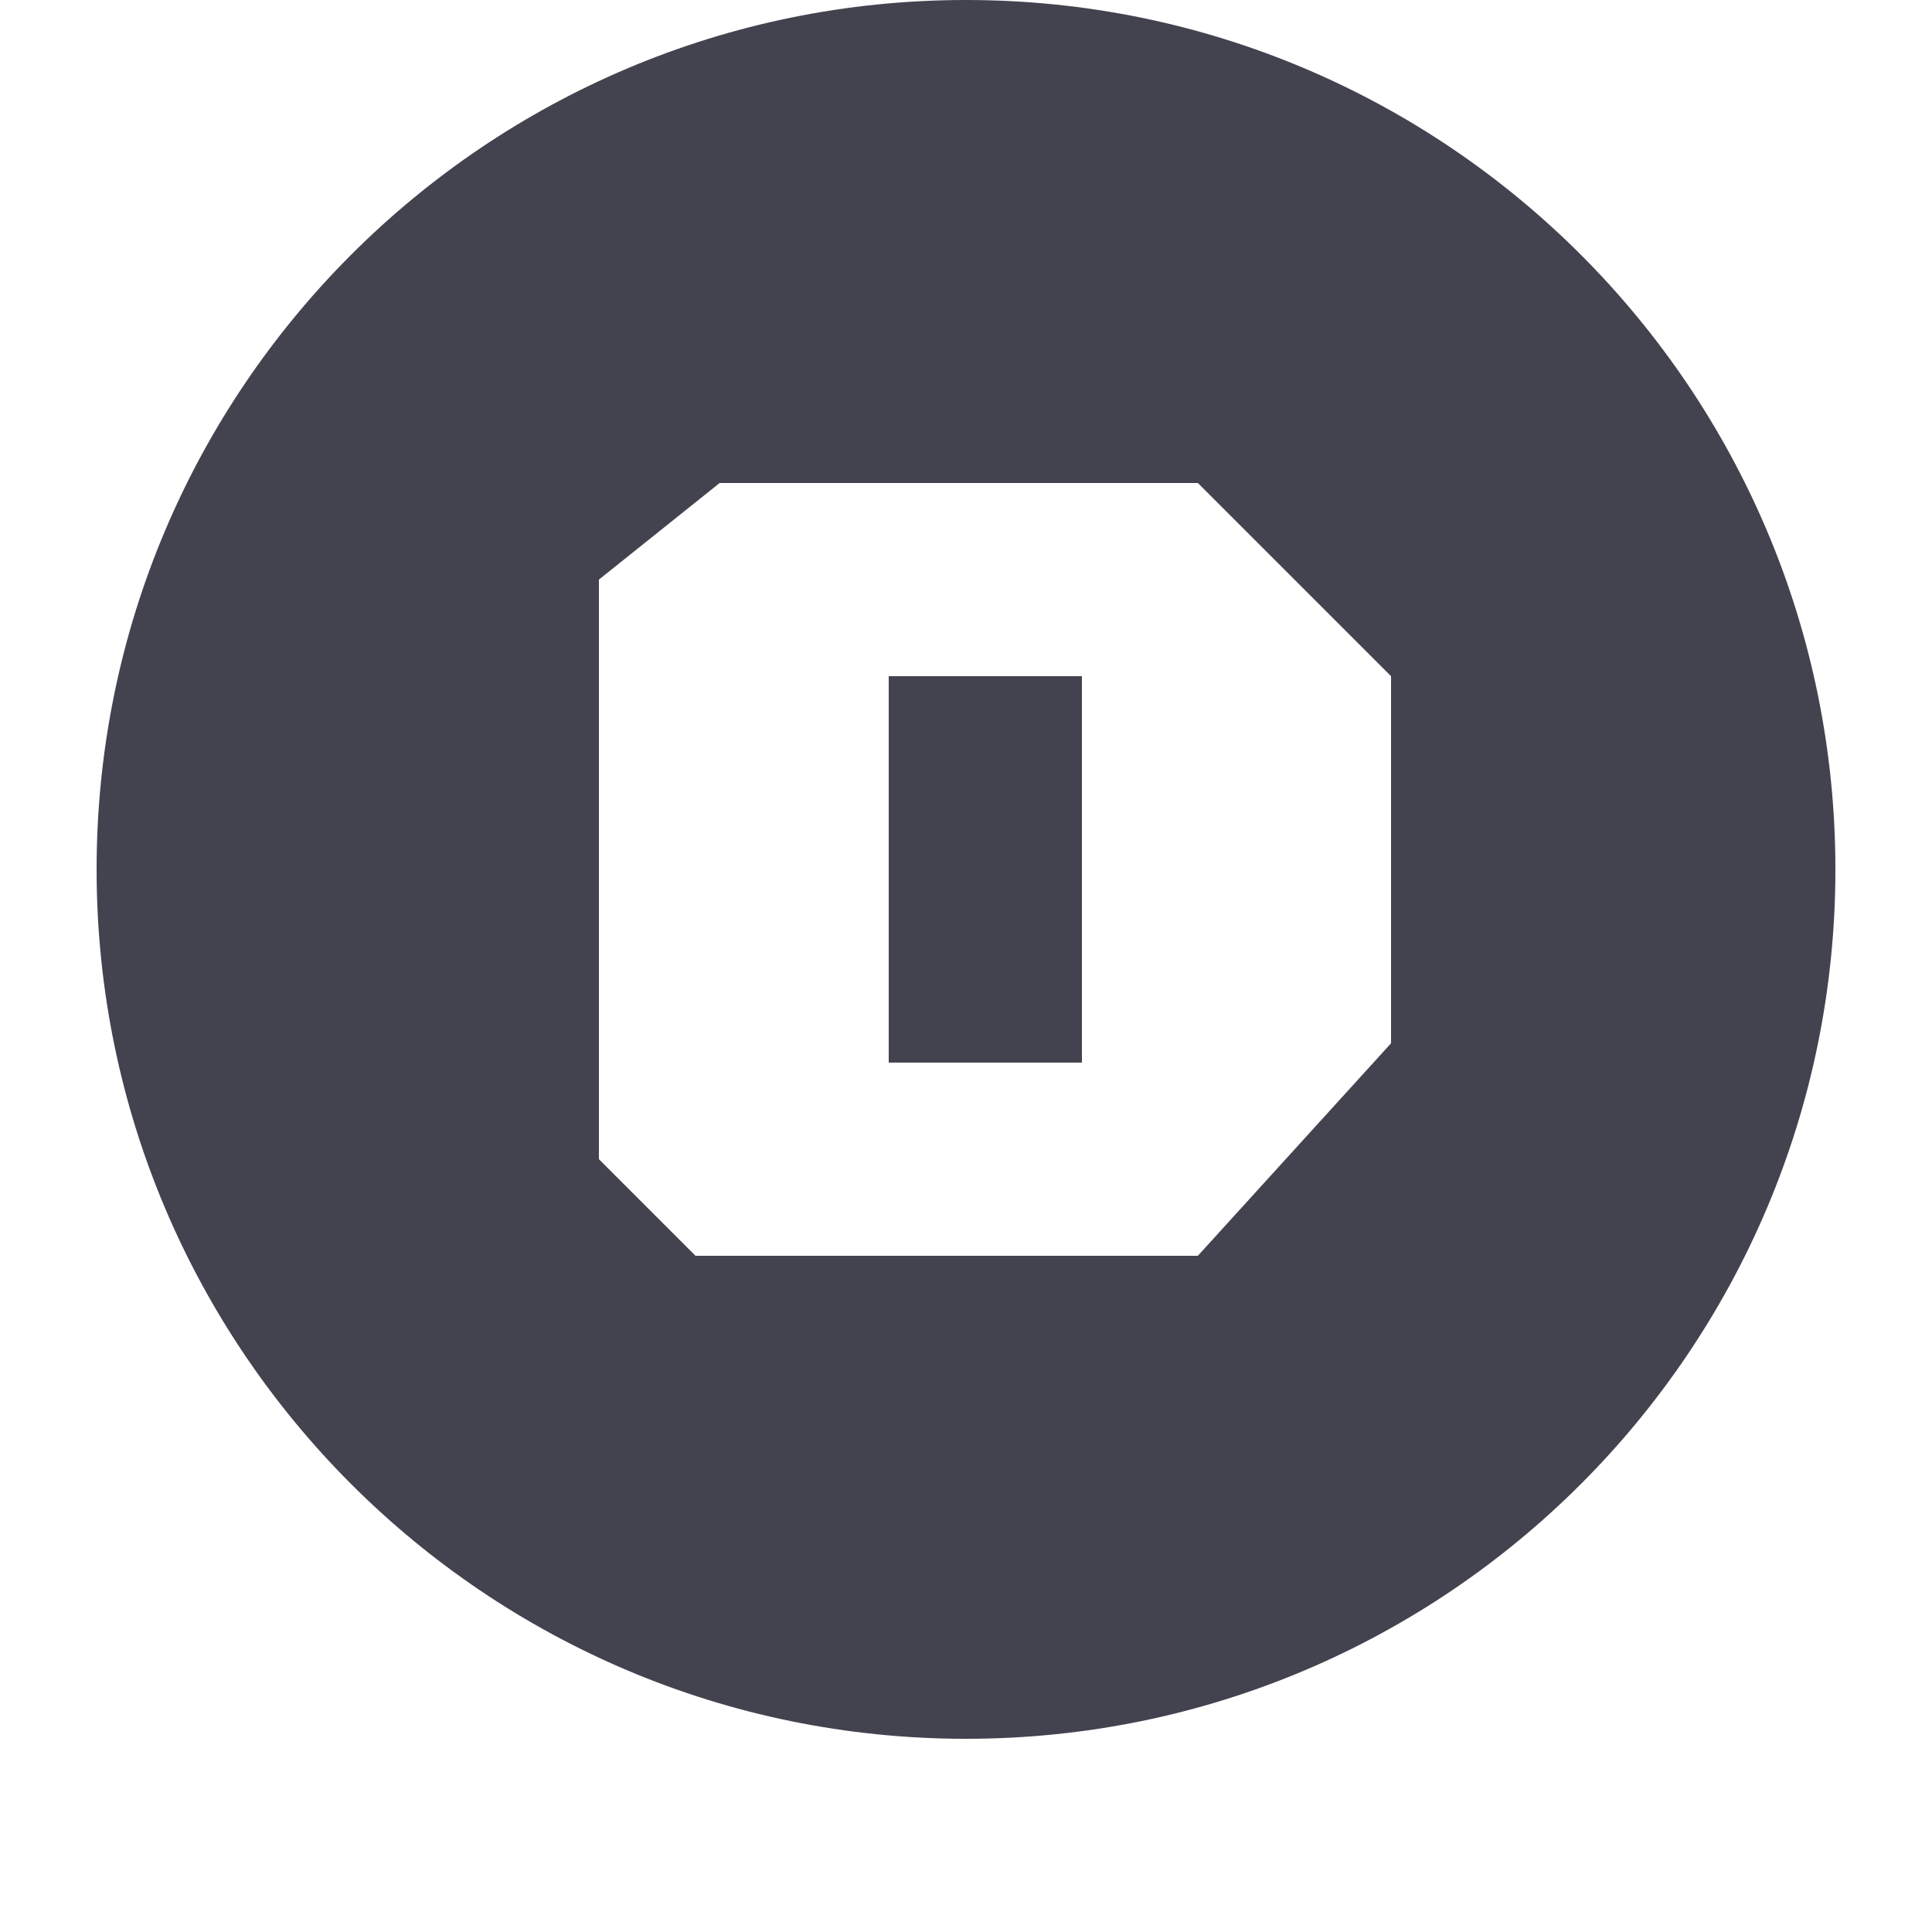
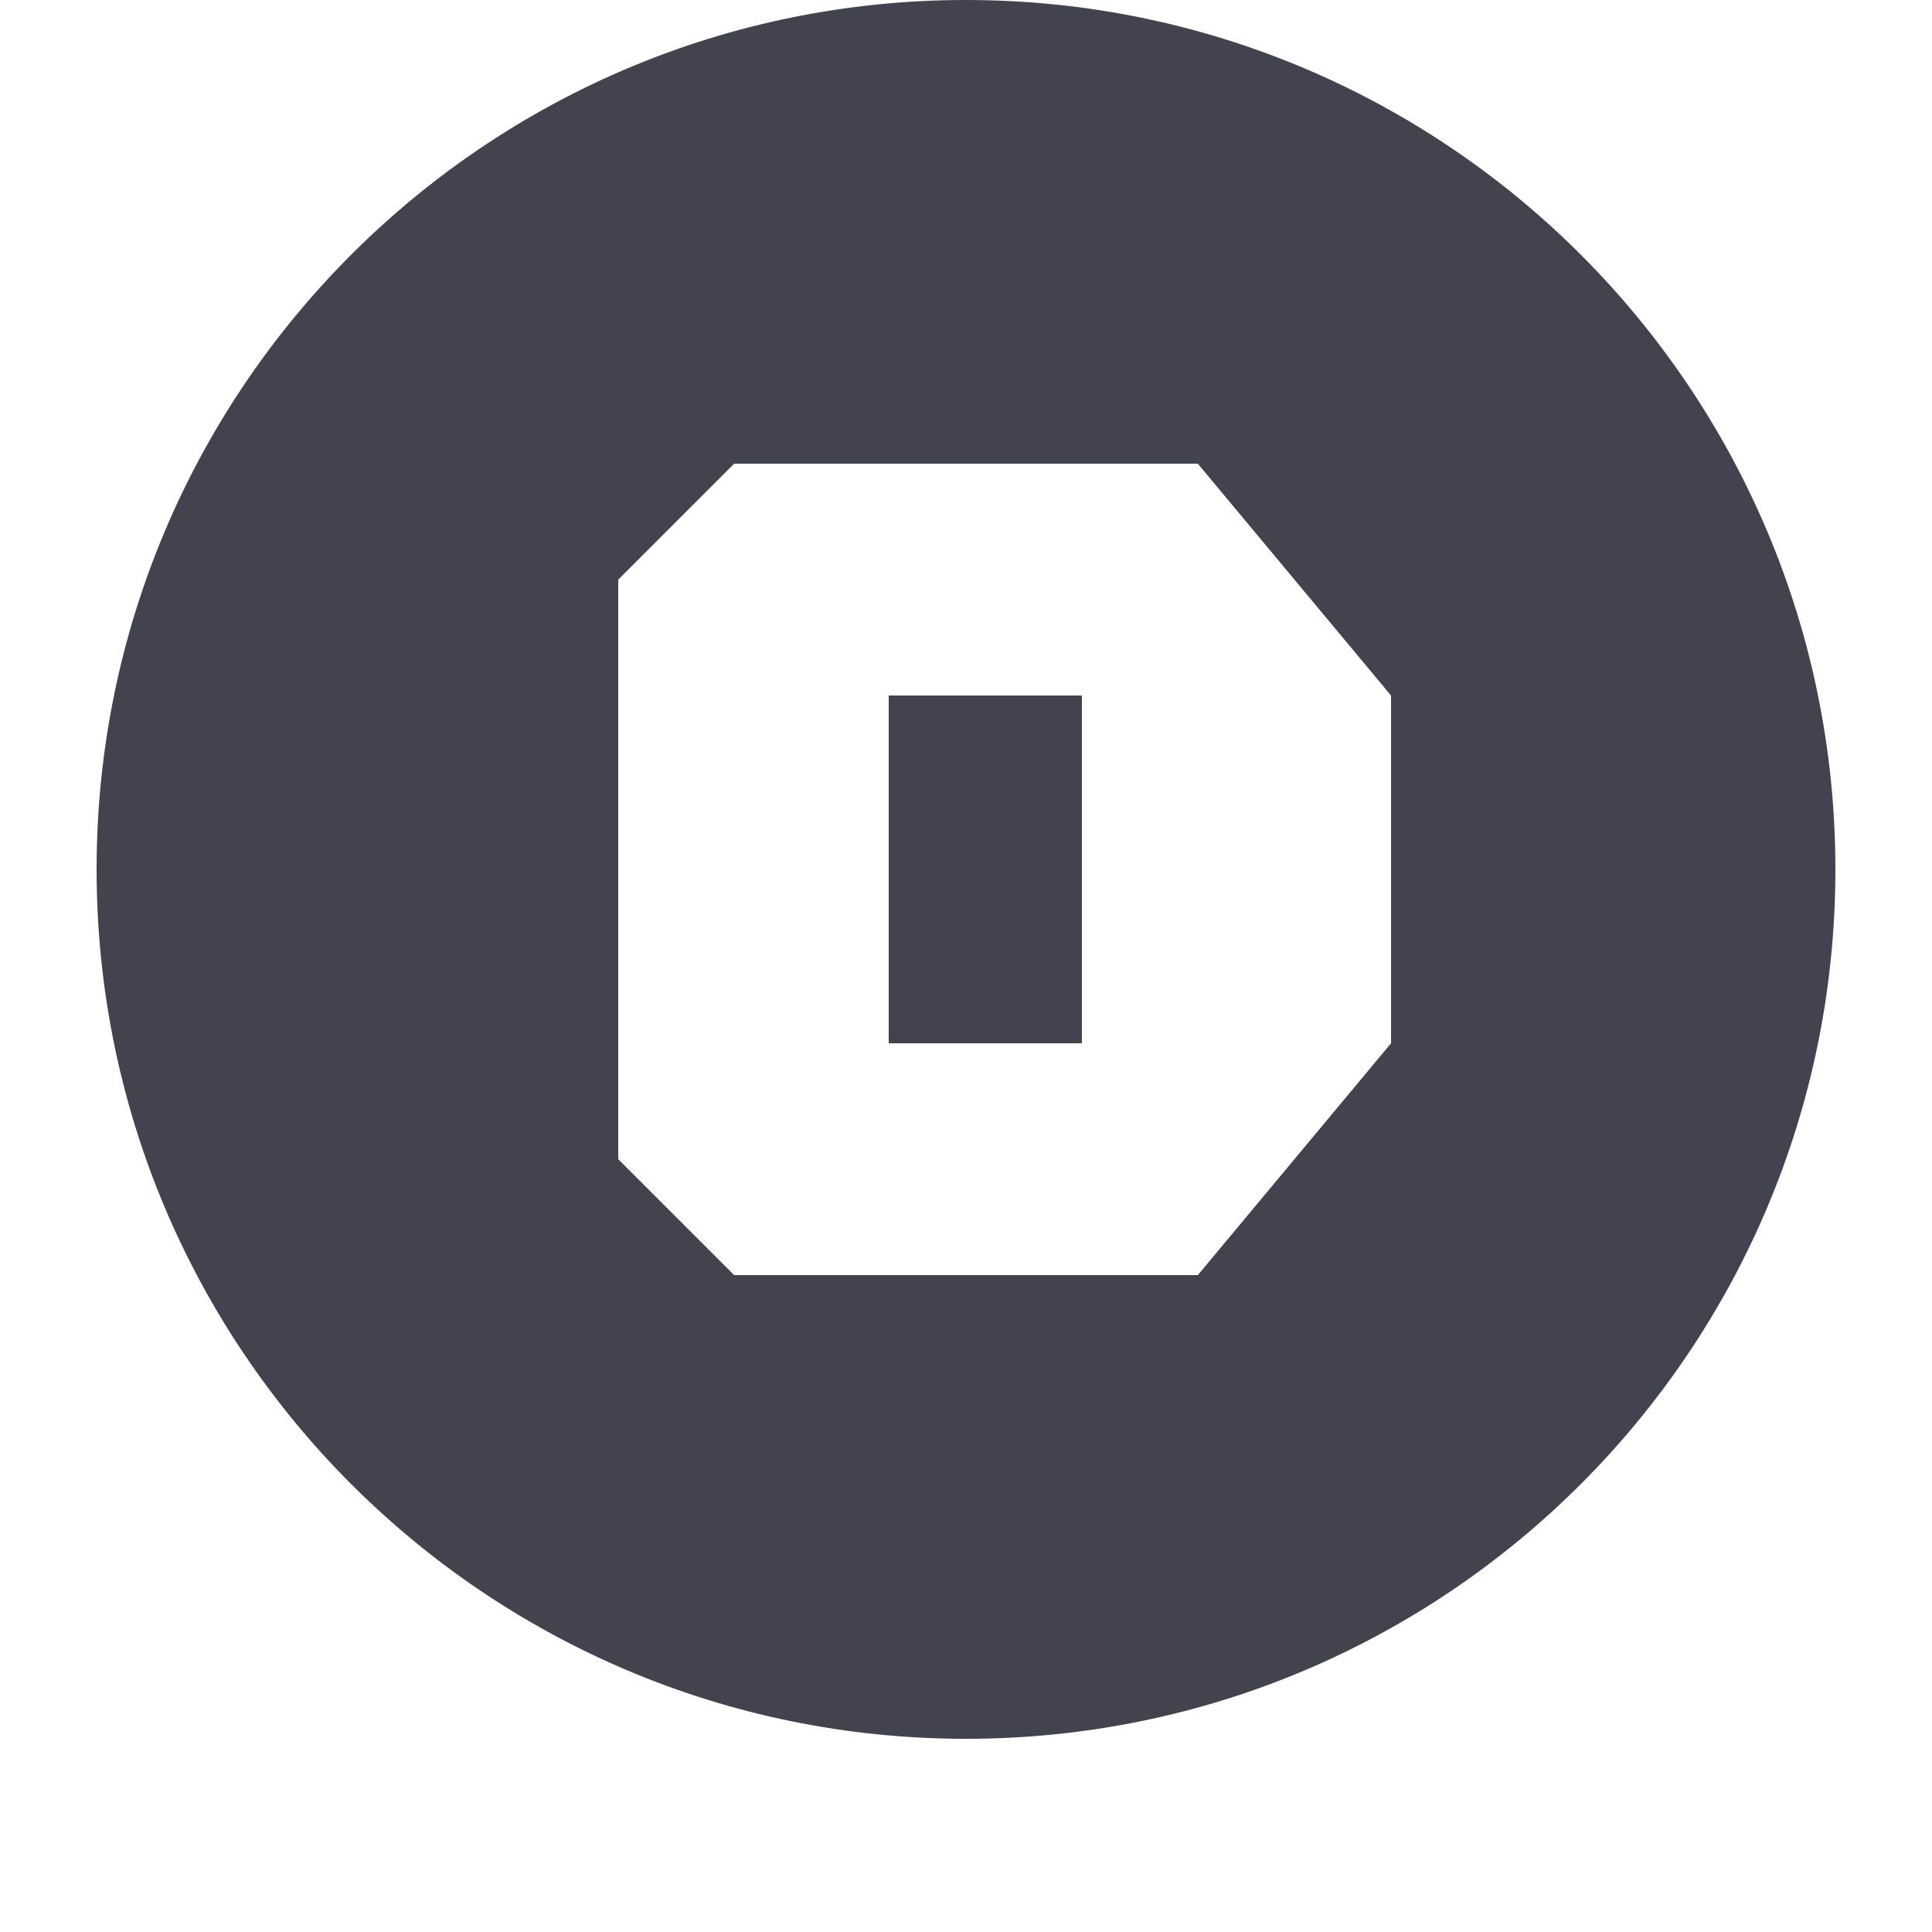
<svg xmlns="http://www.w3.org/2000/svg" width="1000" height="1000" id="svg11278" version="1.1">
  <defs id="defs11280" />
  <g id="layer1" transform="translate(0,-52.3622)">
-     <path style="color:#000000;fill:#434350;fill-opacity:1;fill-rule:nonzero;stroke:none;stroke-width:1;marker:none;visibility:visible;display:inline;overflow:visible;enable-background:accumulate" d="m 500,52.362 c -248.528,0 -450,201.472 -450,450 0,248.528 201.472,450 450,450 248.528,0 450,-201.472 450,-450 0,-248.528 -201.472,-450 -450,-450 z m -127.5,250 247.5,0 100,100 0,190 -100,110 -260,0 -50,-50 0,-300 z m 87.5,100 0,200 100,0 0,-200 z" id="path24459" />
+     <path style="color:#000000;fill:#434350;fill-opacity:1;fill-rule:nonzero;stroke:none;stroke-width:1;marker:none;visibility:visible;display:inline;overflow:visible;enable-background:accumulate" d="m 500,52.362 c -248.528,0 -450,201.472 -450,450 0,248.528 201.472,450 450,450 248.528,0 450,-201.472 450,-450 0,-248.528 -201.472,-450 -450,-450 z m -120,240 240,0 100,120 0,180 -100,120 -240,0 -60,-60 0,-300 z m 80,120 0,180 100,0 0,-180 z" id="path24459" />
  </g>
</svg>
